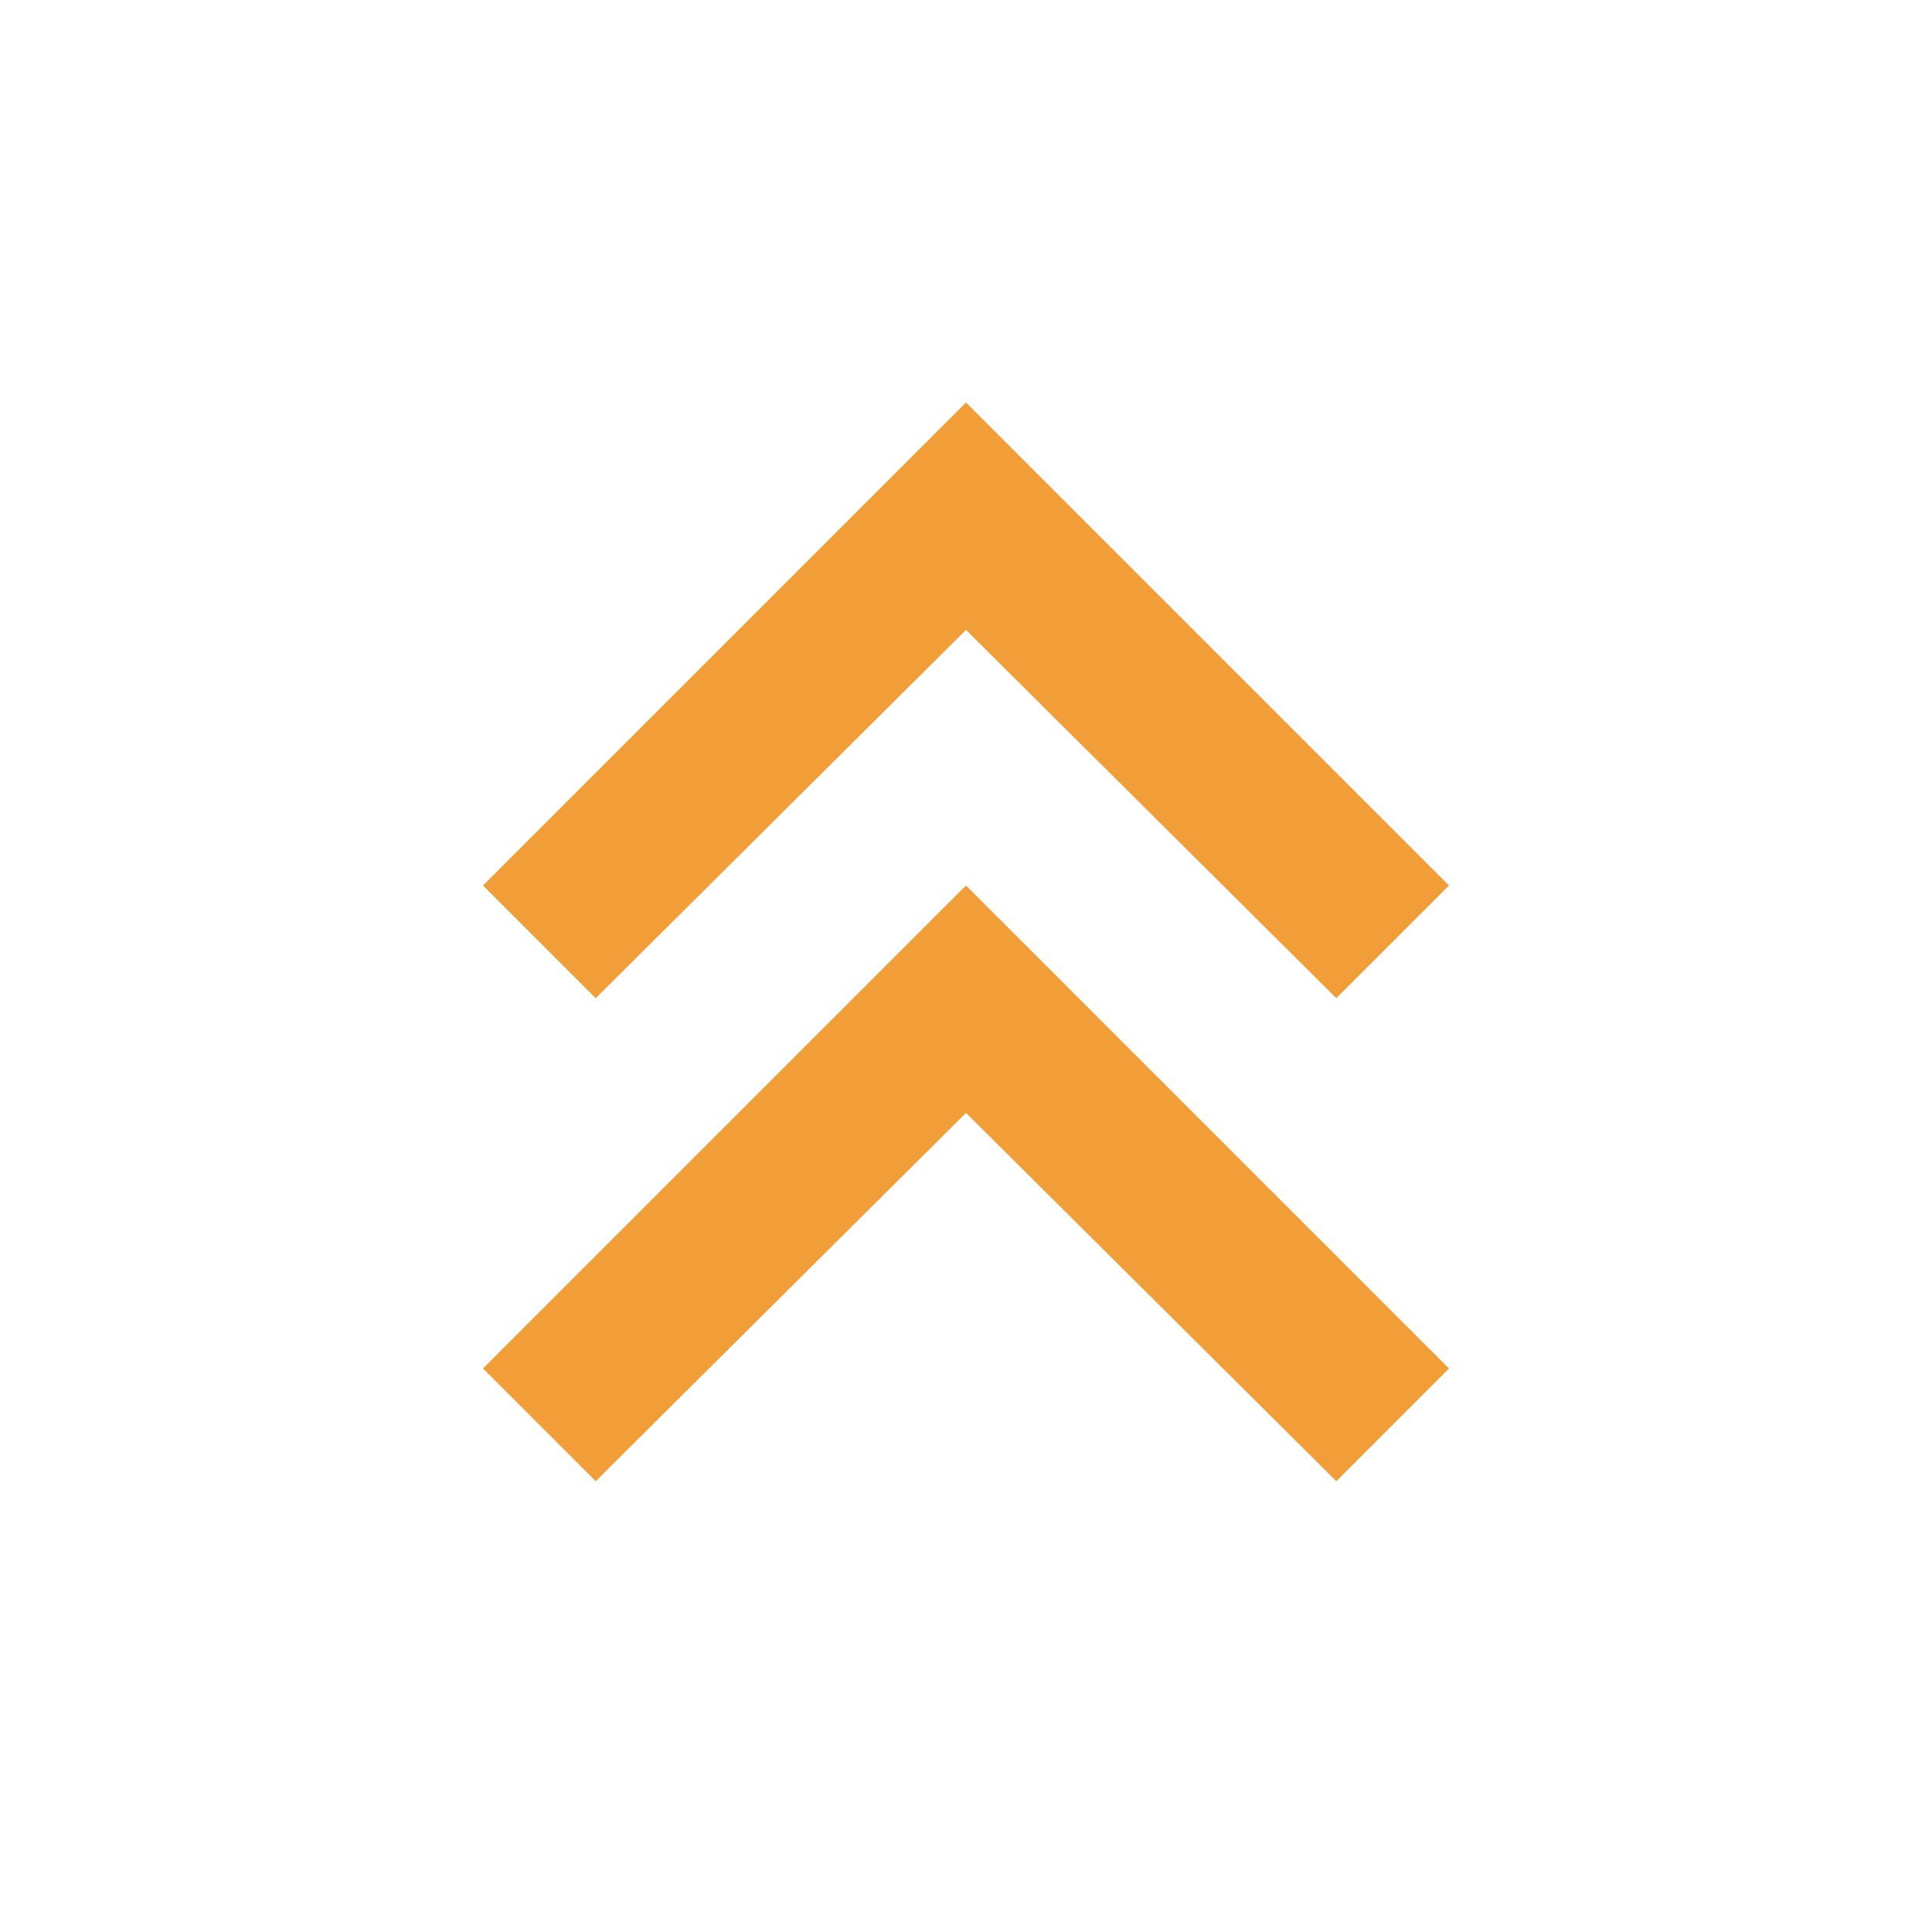
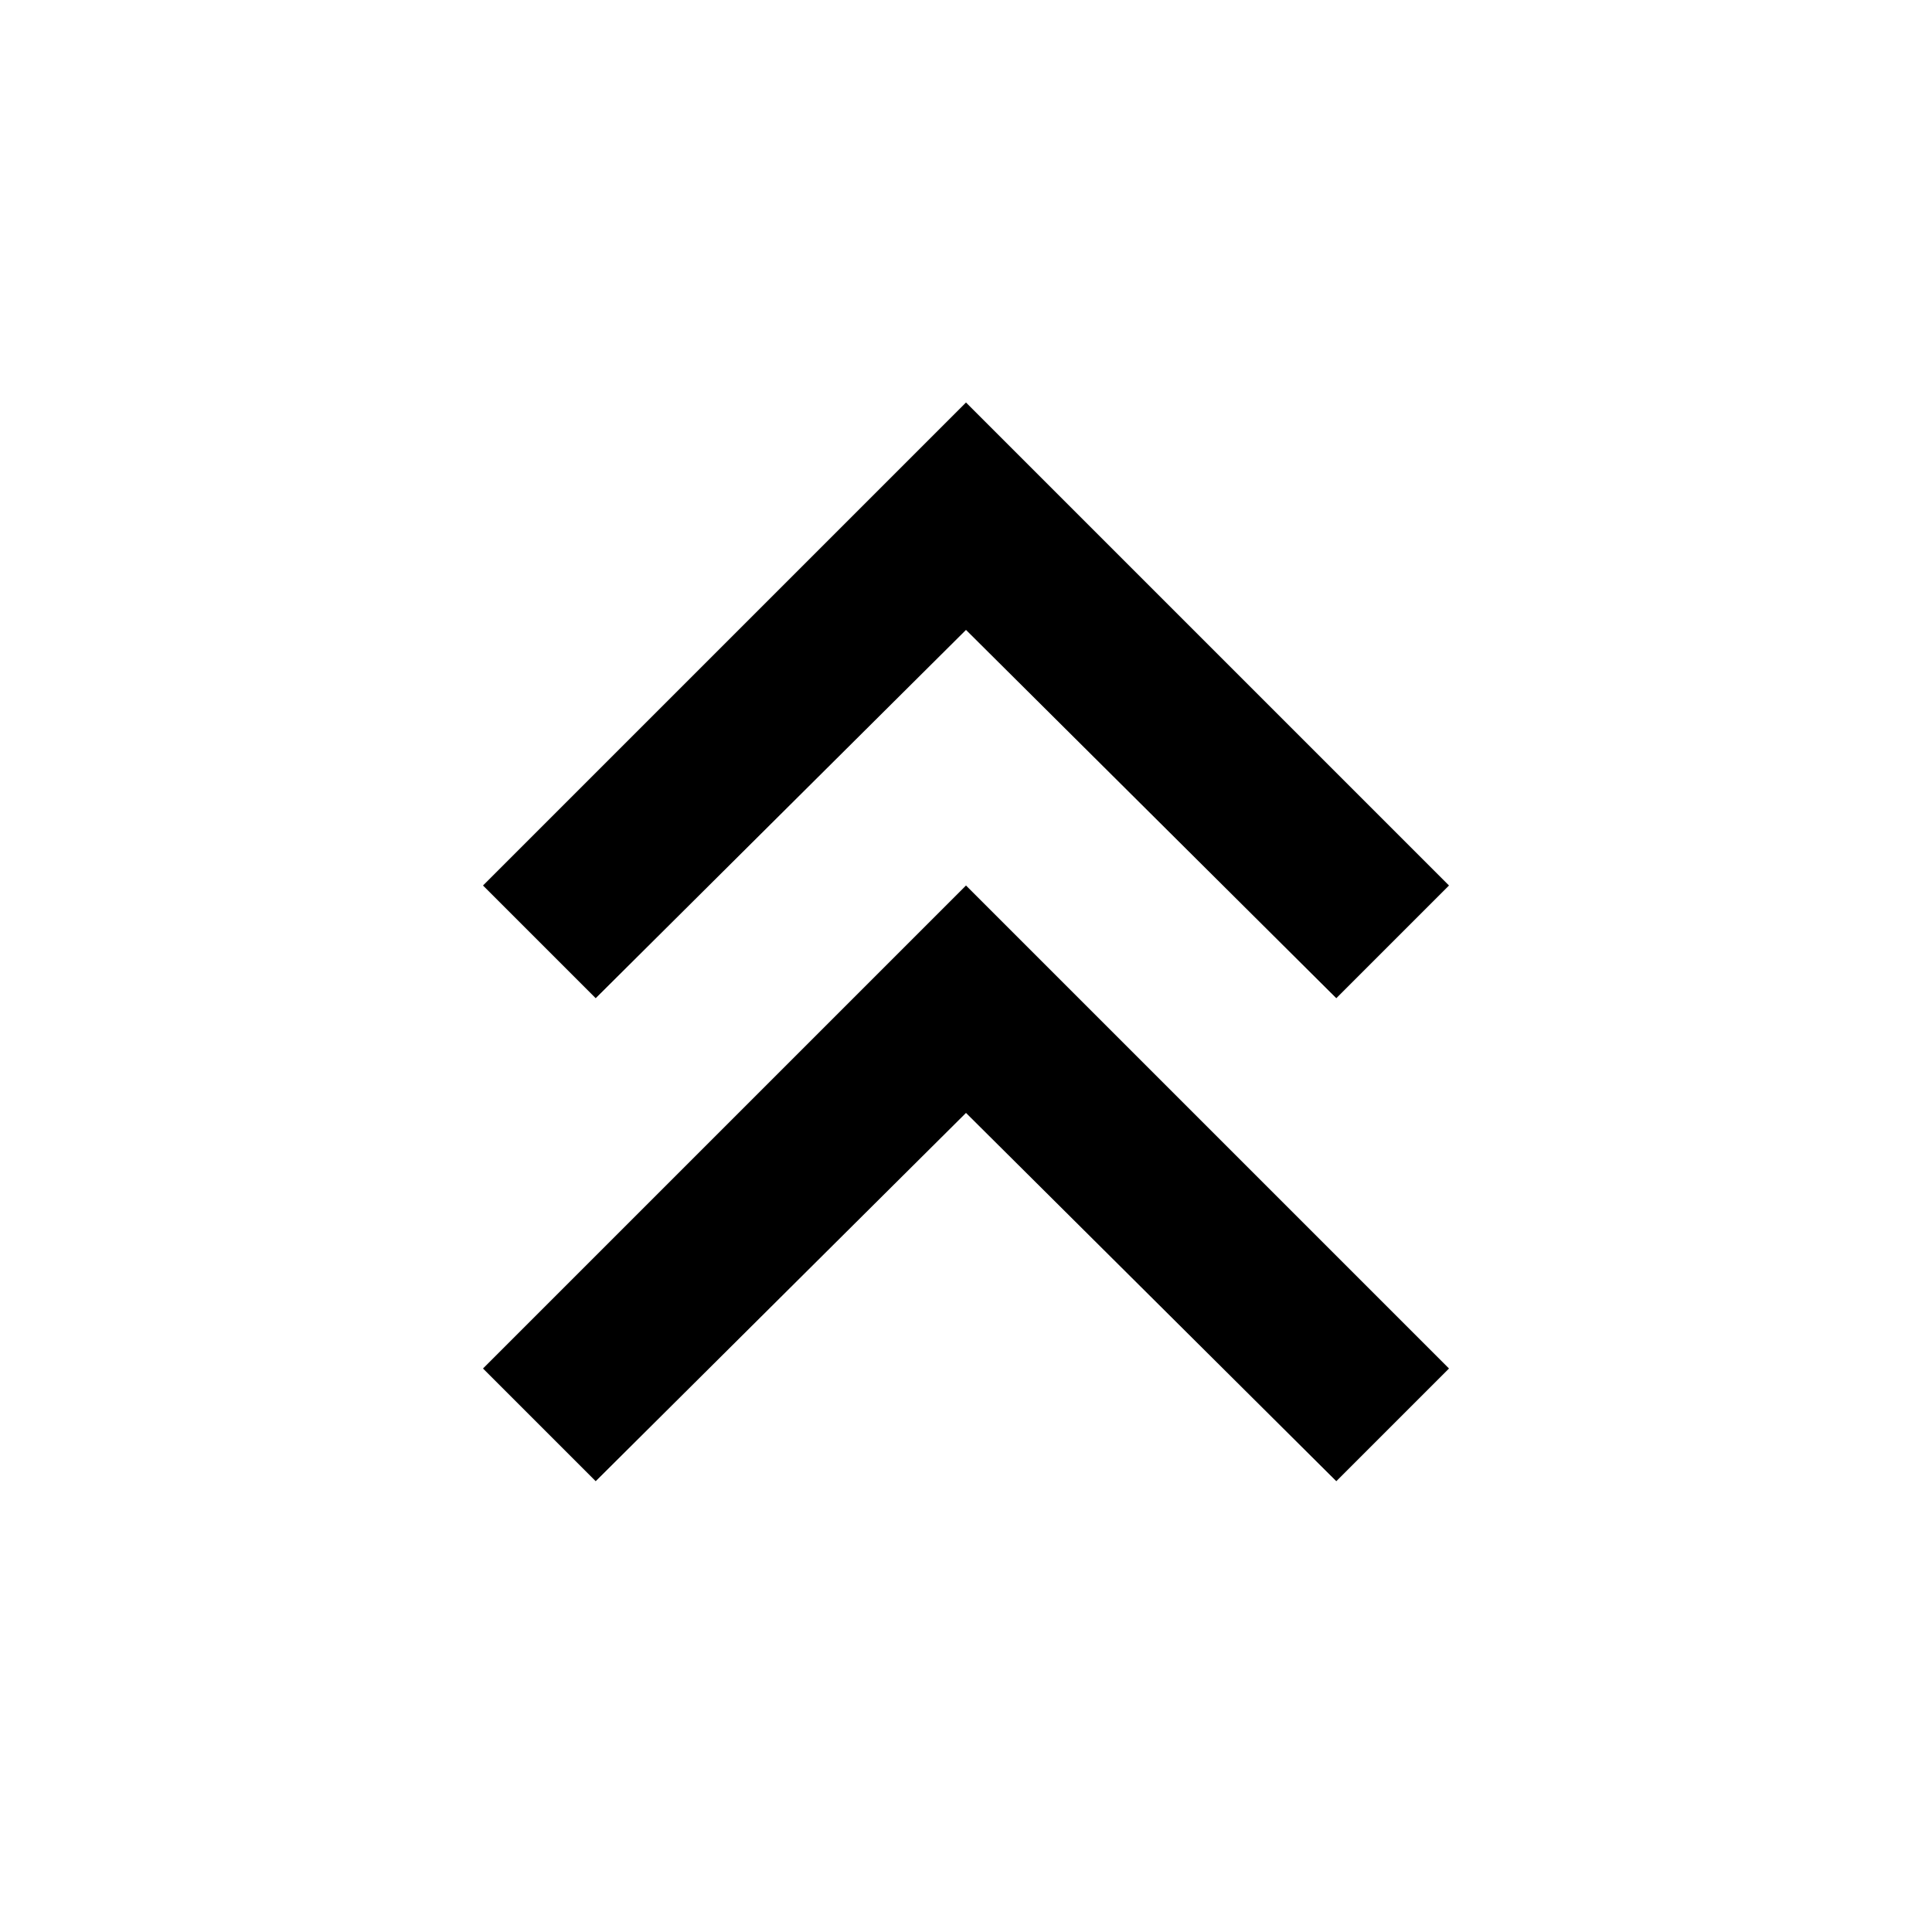
- <svg xmlns="http://www.w3.org/2000/svg" height="24px" viewBox="0 -960 960 960" width="24px" fill="#F19E39">
+ <svg xmlns="http://www.w3.org/2000/svg" height="24px" viewBox="0 -960 960 960" width="24px" fill="#000000">
  <path d="m296-224-56-56 240-240 240 240-56 56-184-183-184 183Zm0-240-56-56 240-240 240 240-56 56-184-183-184 183Z" />
</svg>
